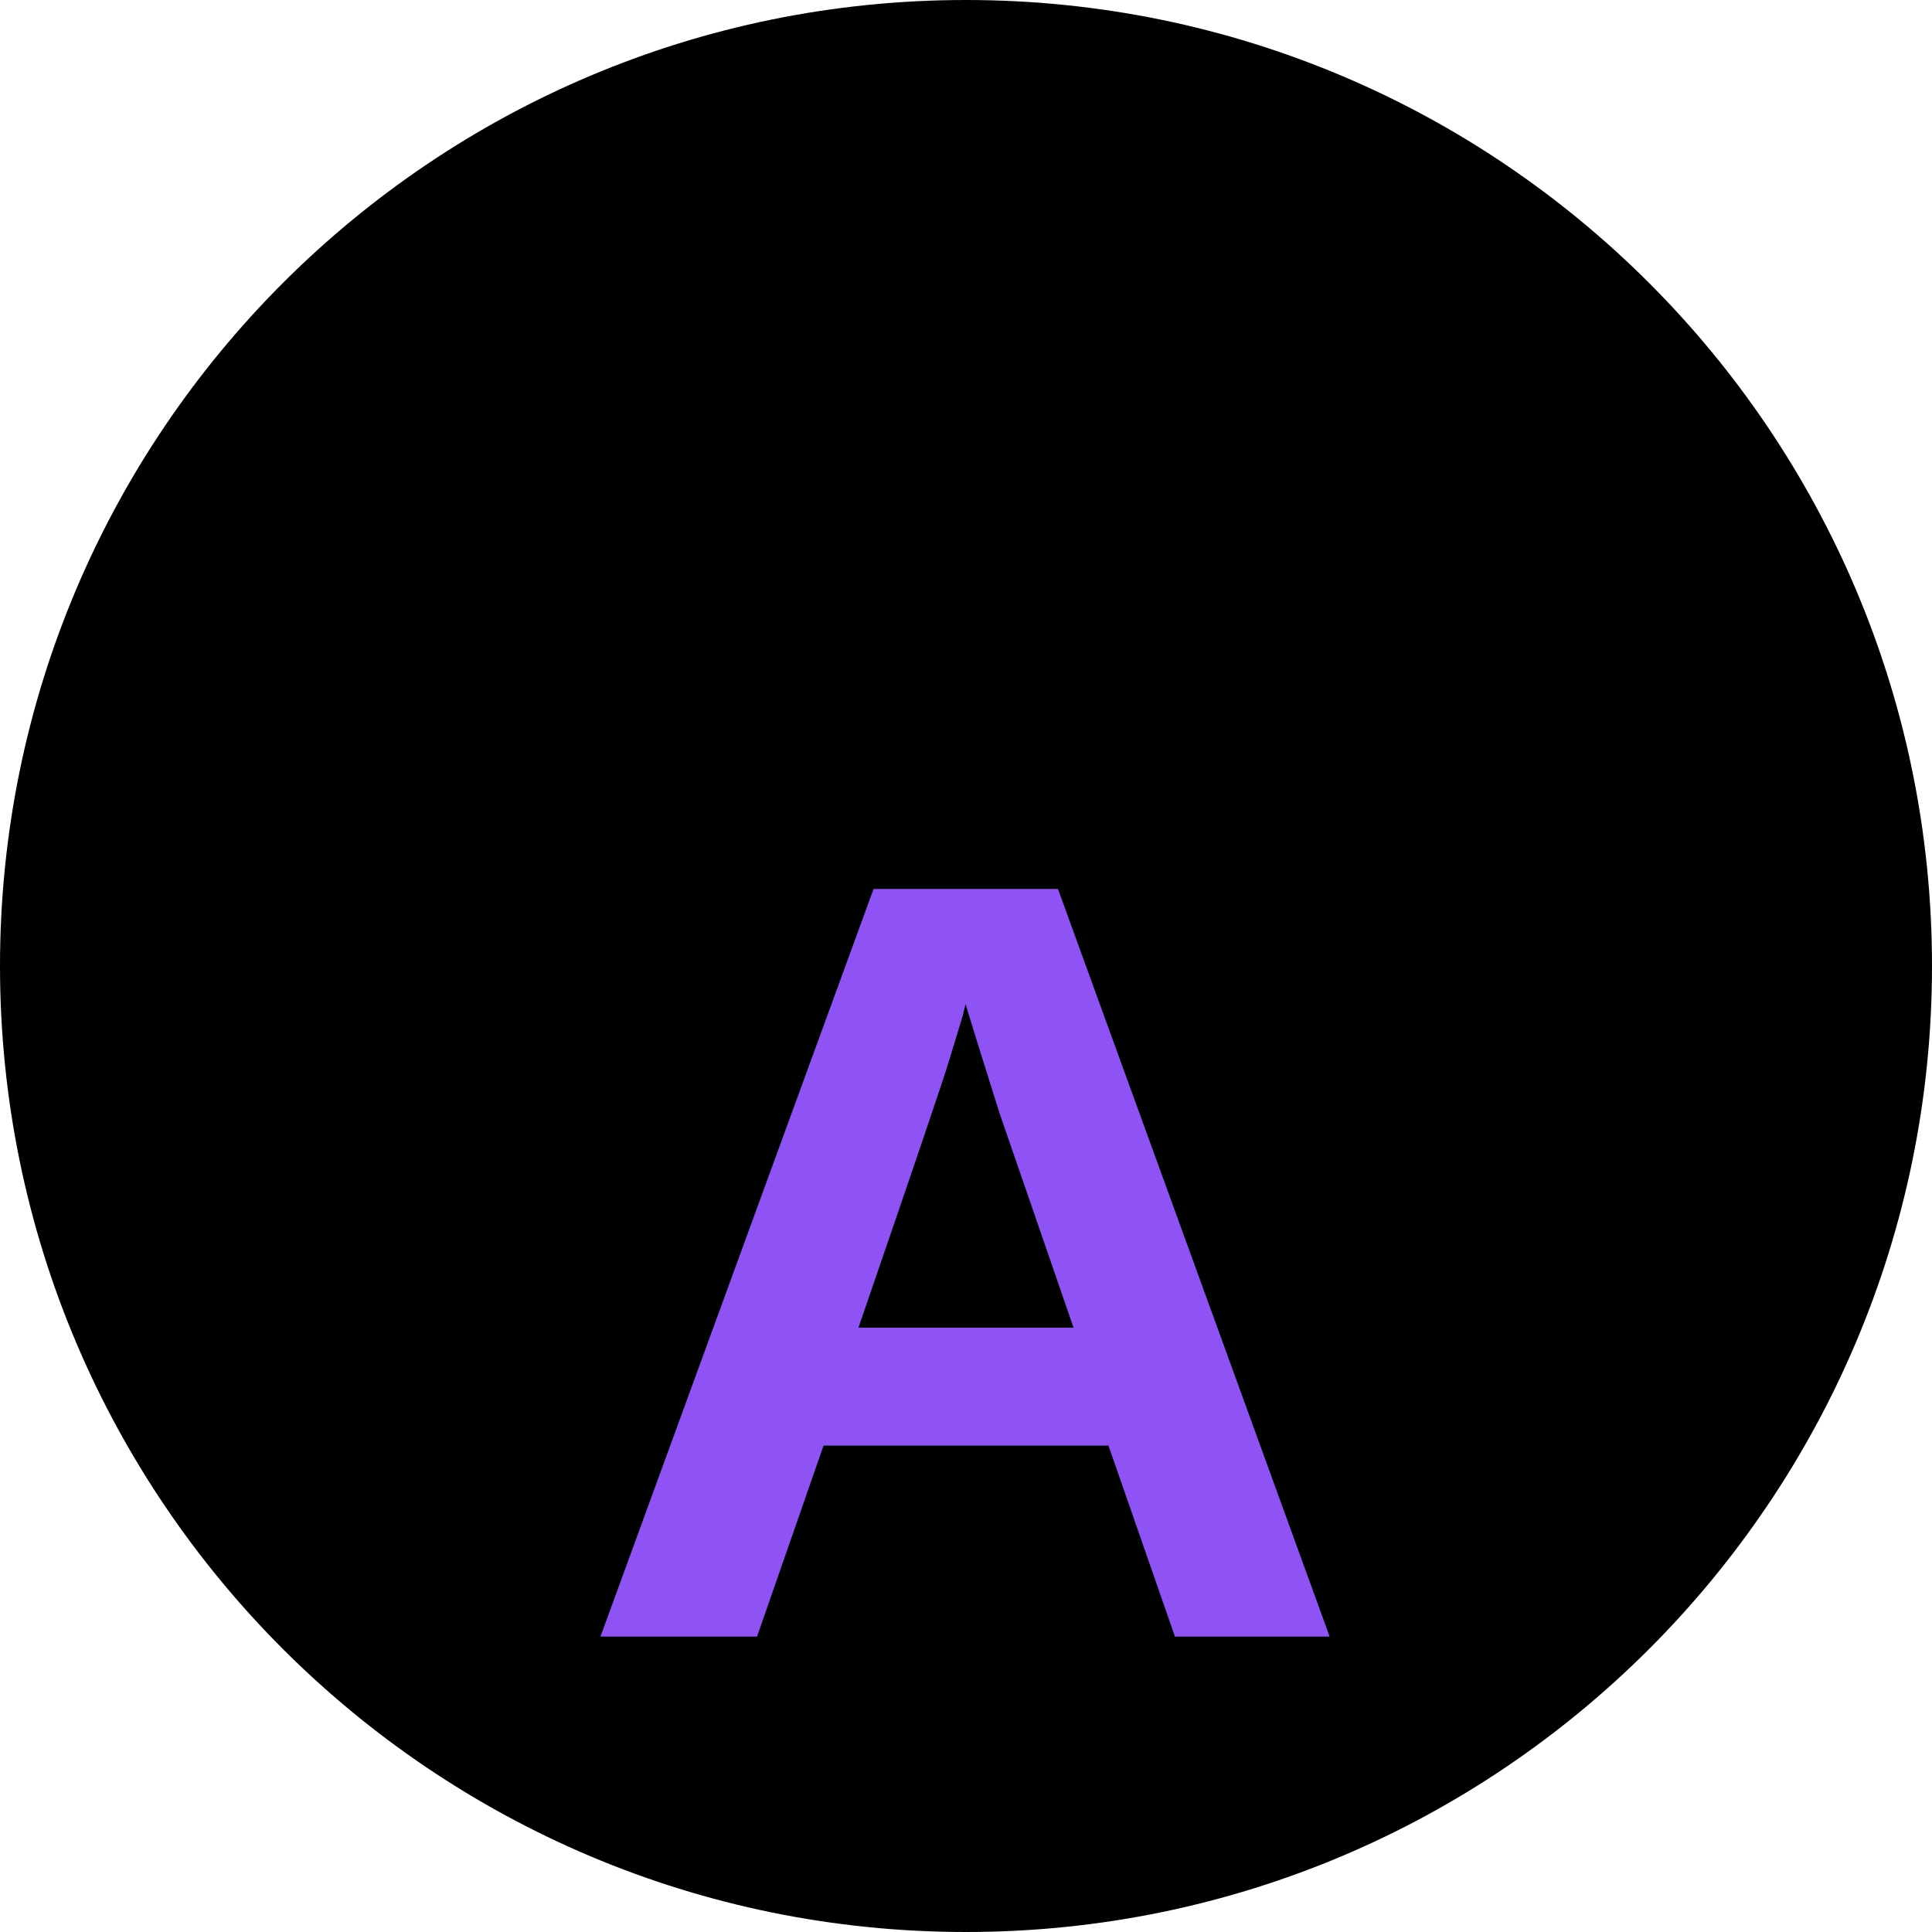
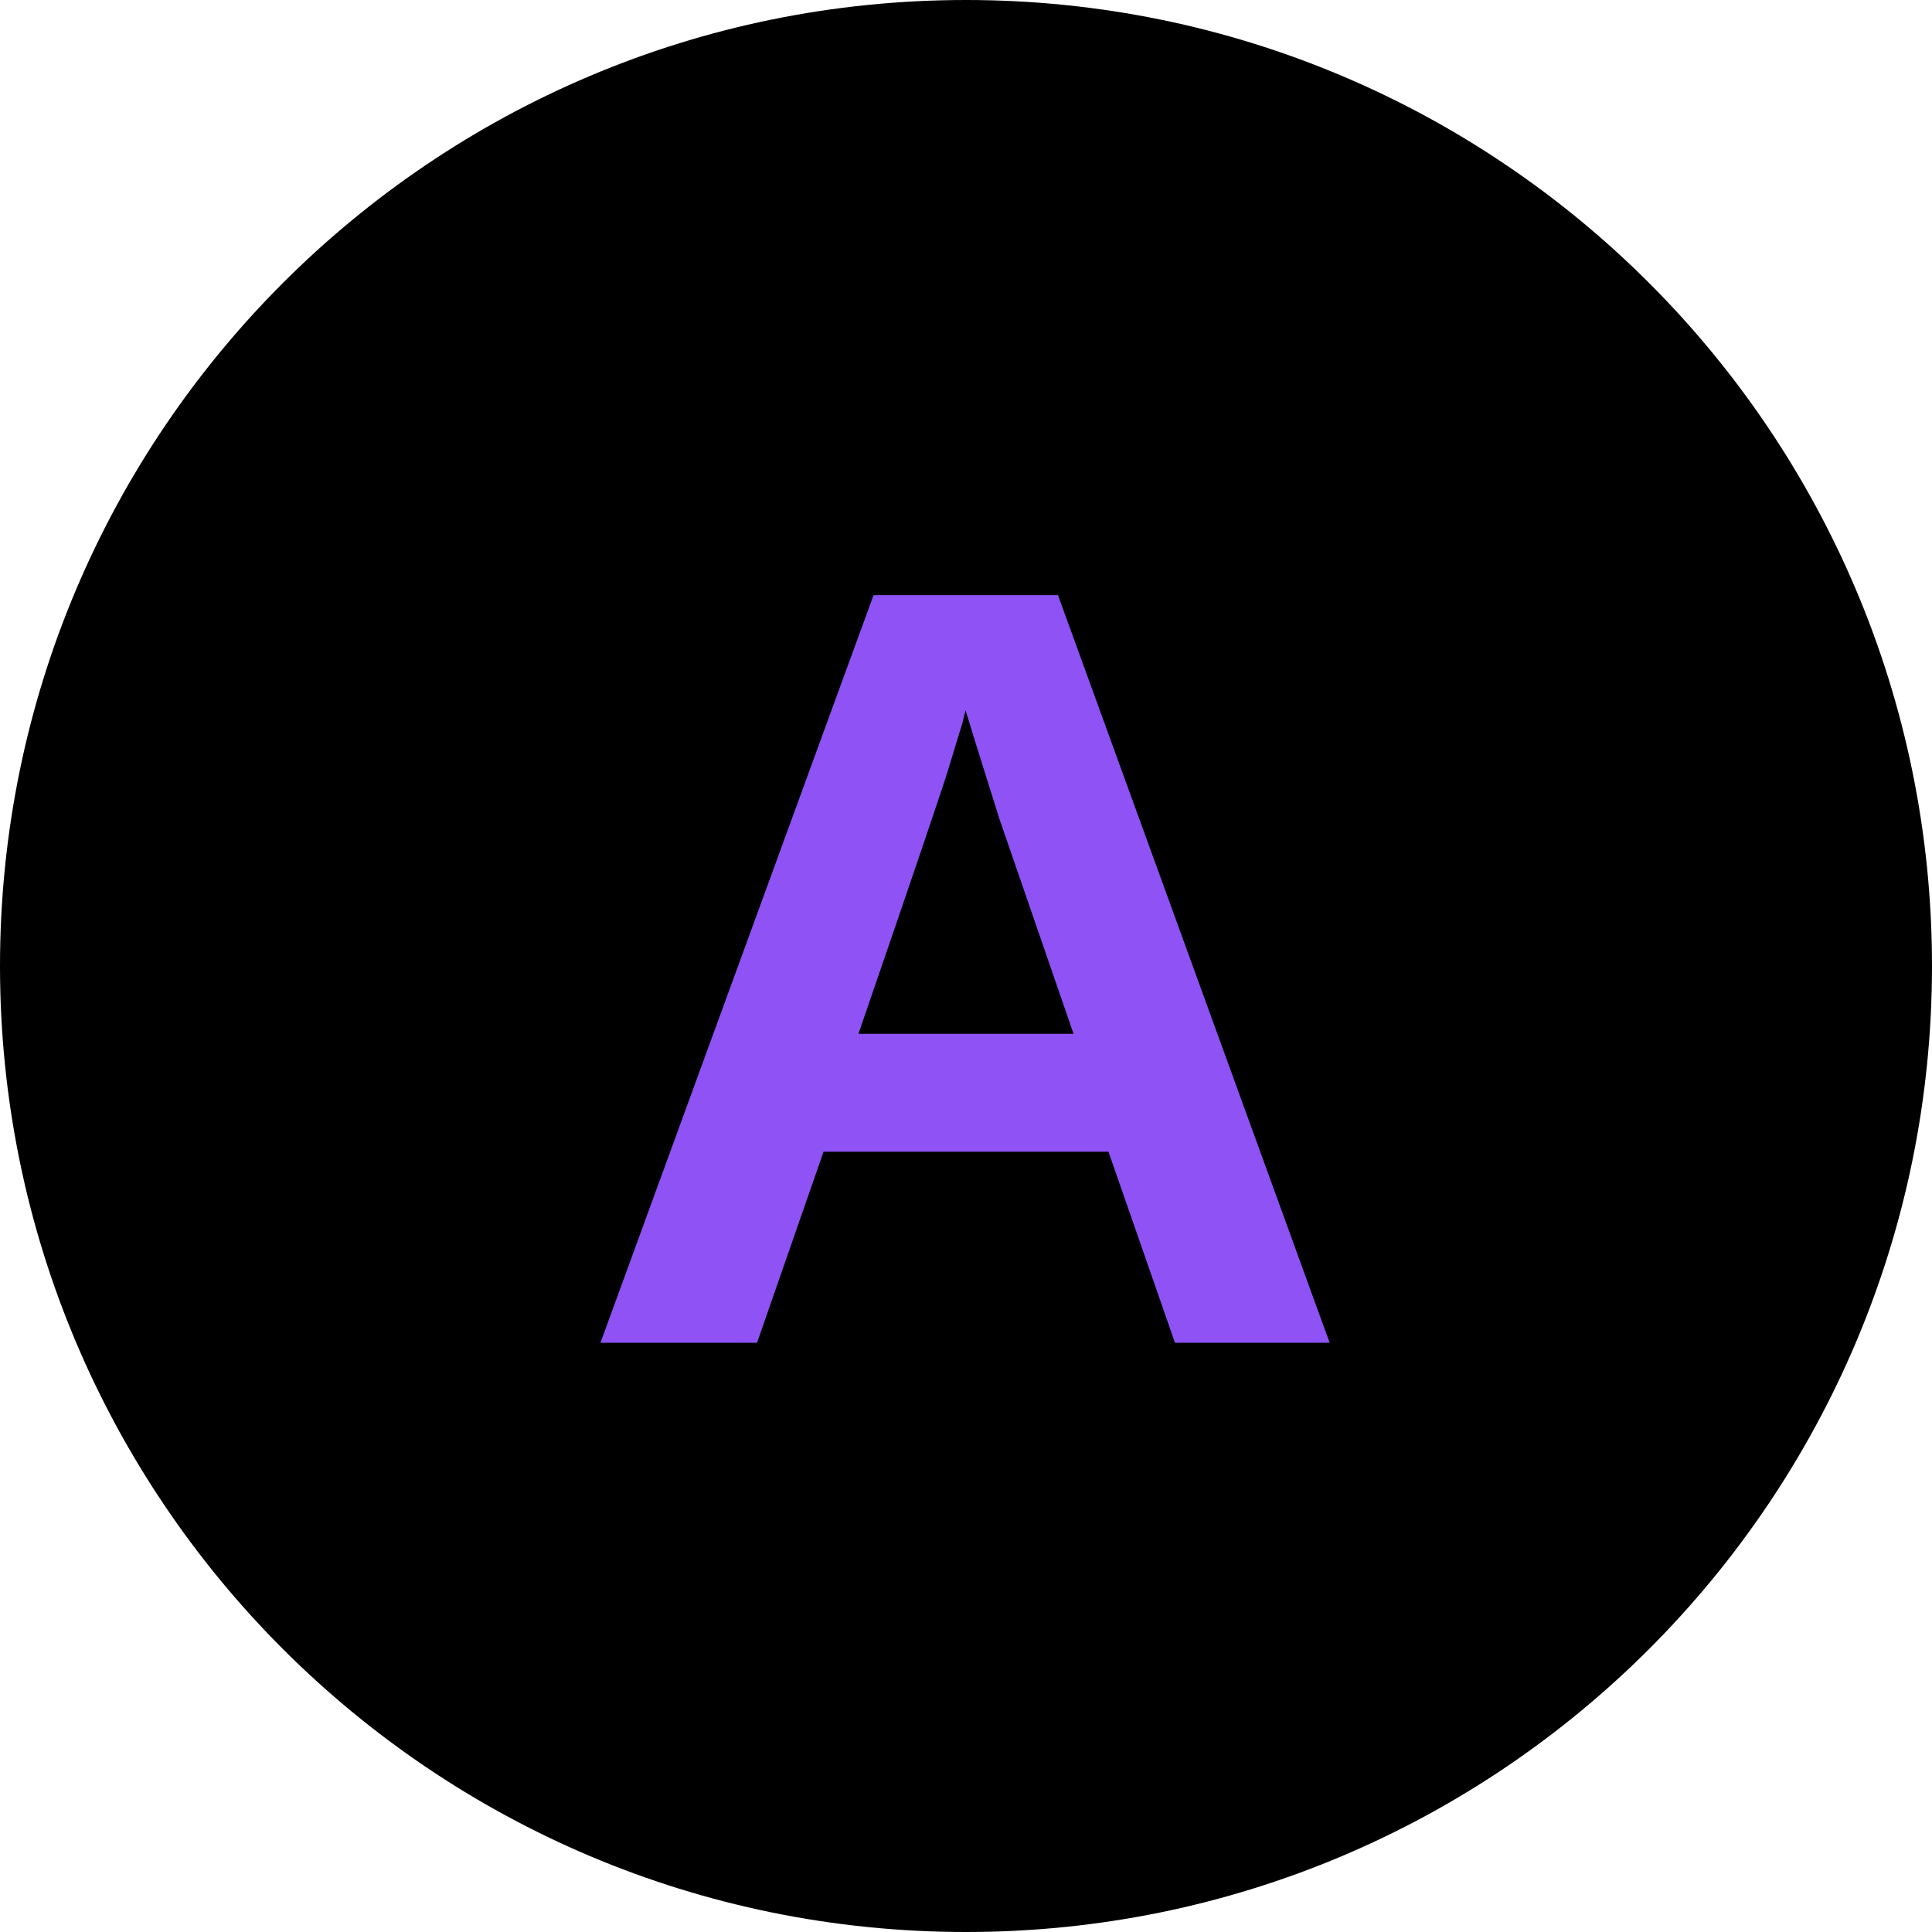
<svg xmlns="http://www.w3.org/2000/svg" viewBox="0 0 64 64">
  <circle cx="32" cy="32" r="32" fill="#000" />
-   <text x="32" y="44" font-size="36" font-family="'Encode Sans Expanded', Arial, Helvetica, sans-serif" fill="#8E52F5" font-weight="900" text-anchor="middle" dominant-baseline="middle">A</text>
+   <text x="50%" y="50%" font-size="36" font-family="'Encode Sans Expanded', Arial, Helvetica, sans-serif" fill="#8E52F5" font-weight="900" text-anchor="middle" dominant-baseline="central" alignment-baseline="middle">A</text>
</svg>
